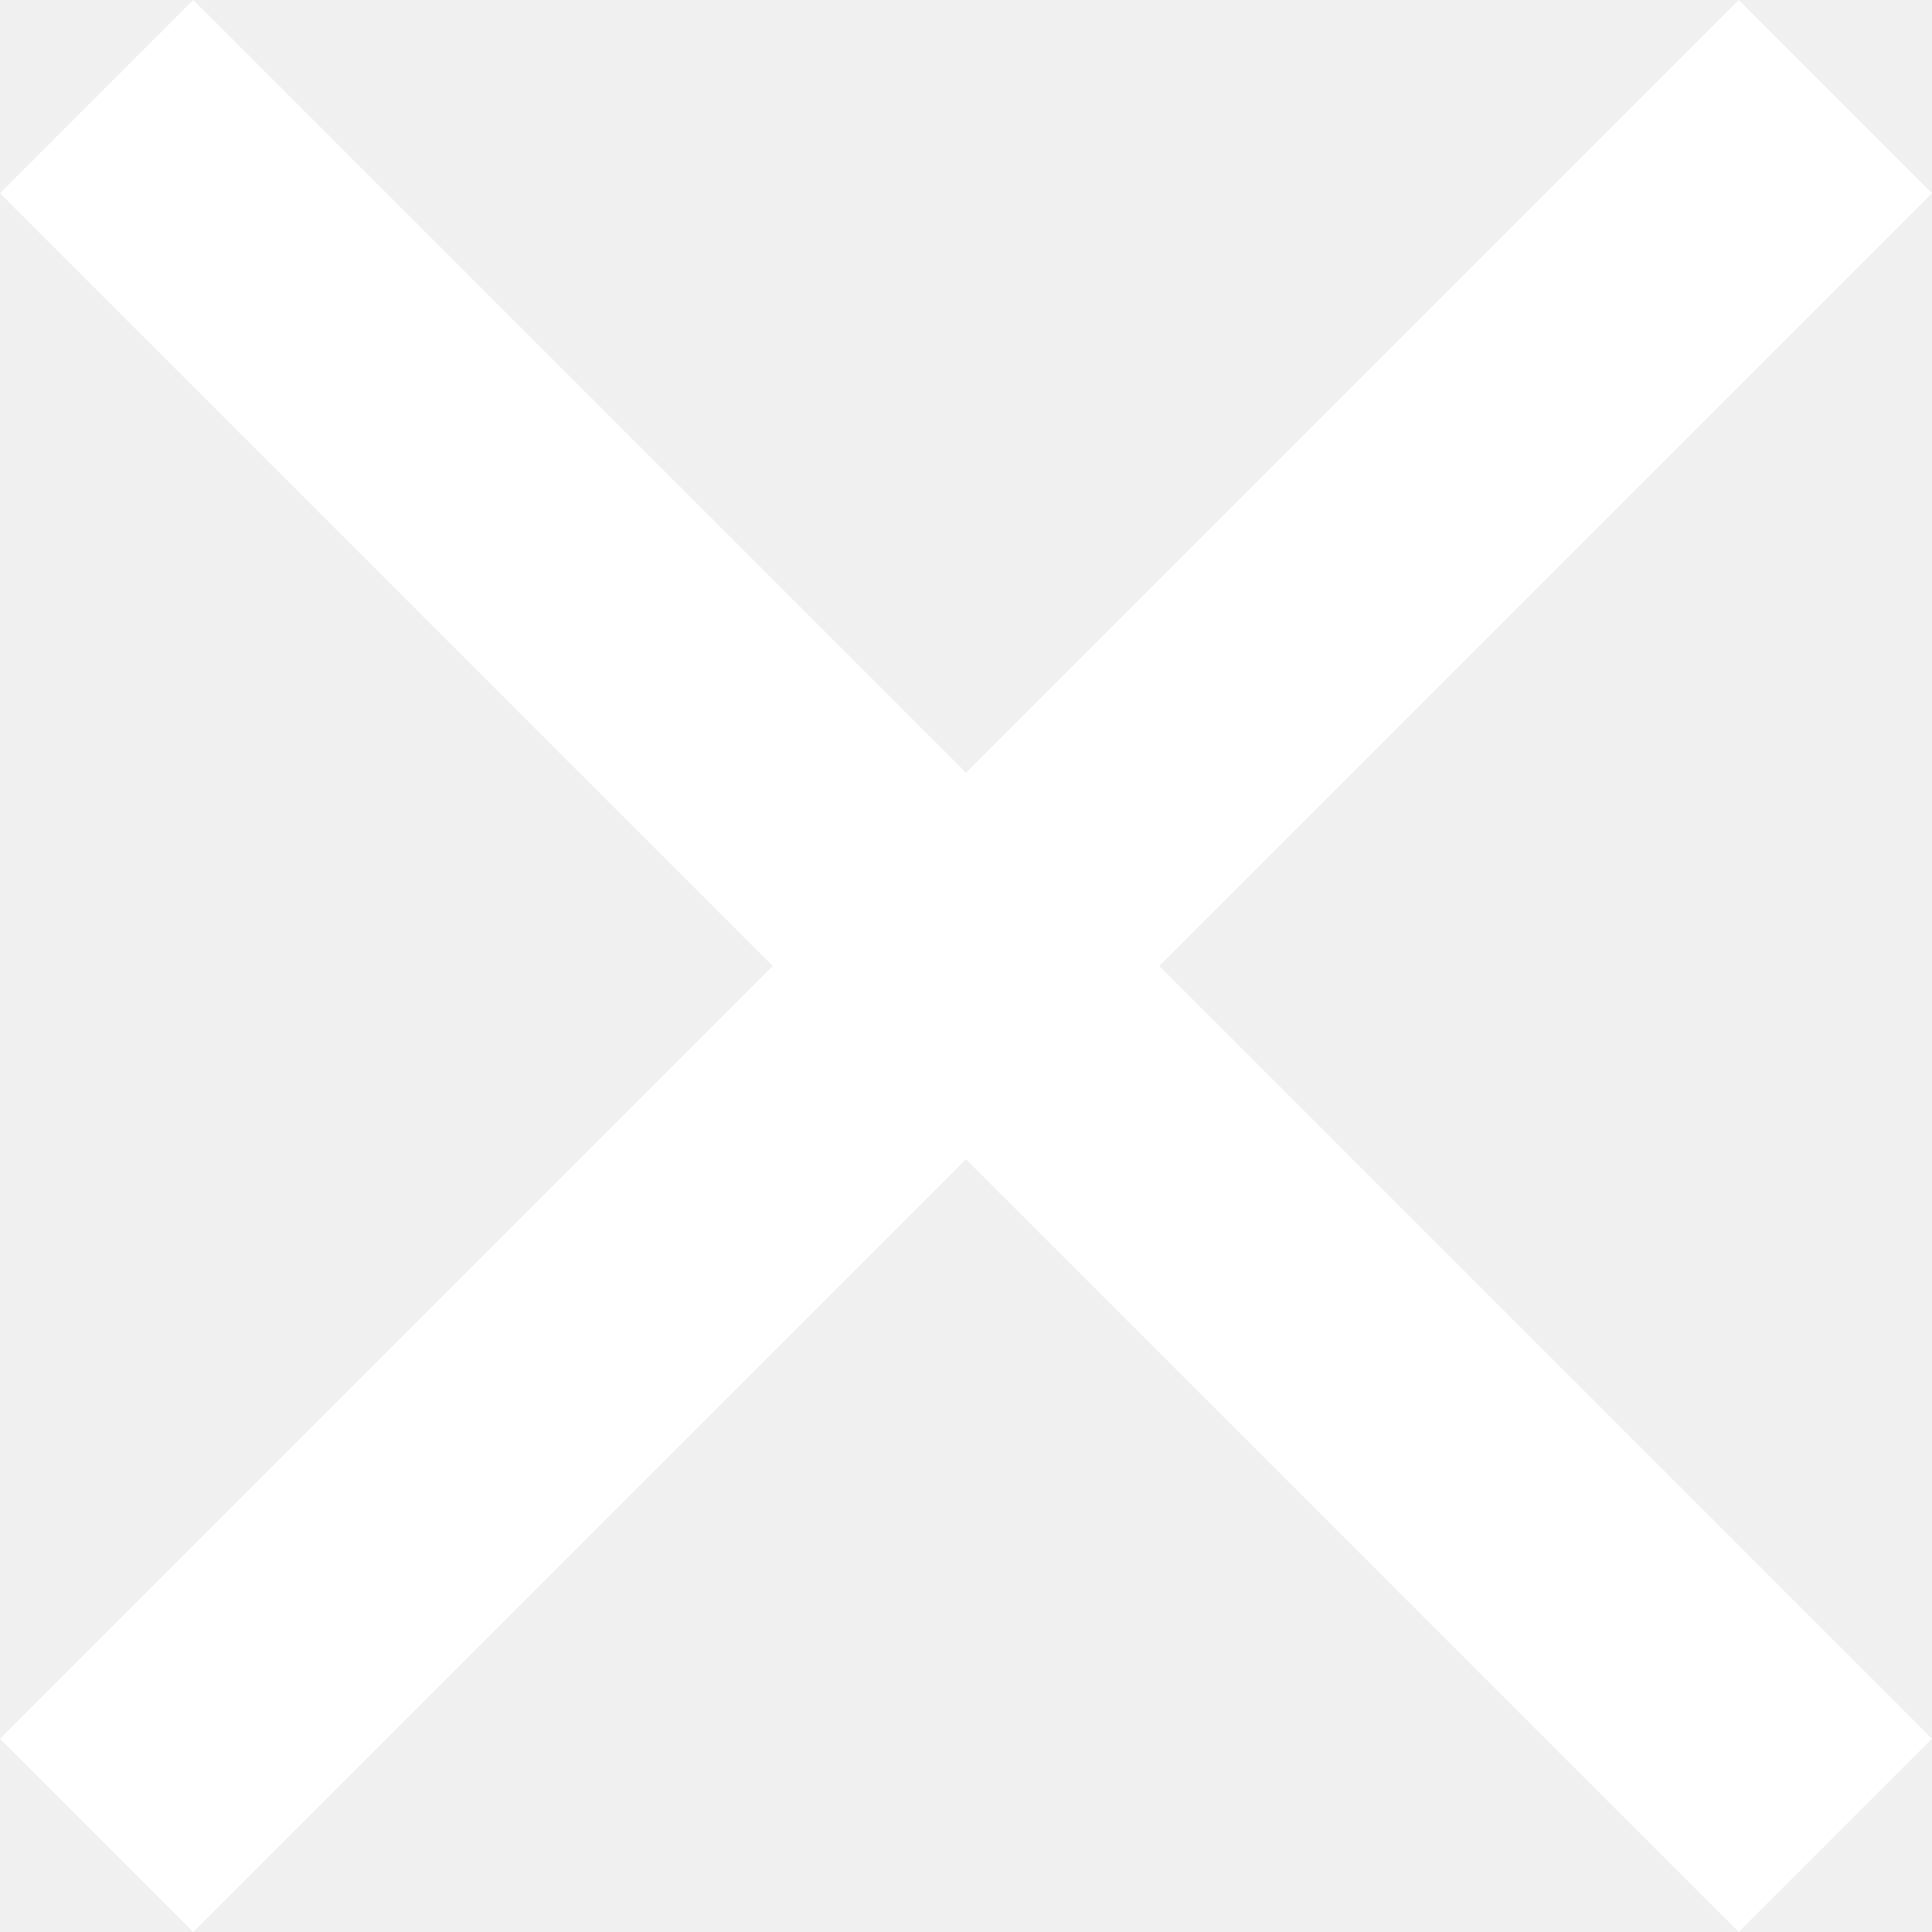
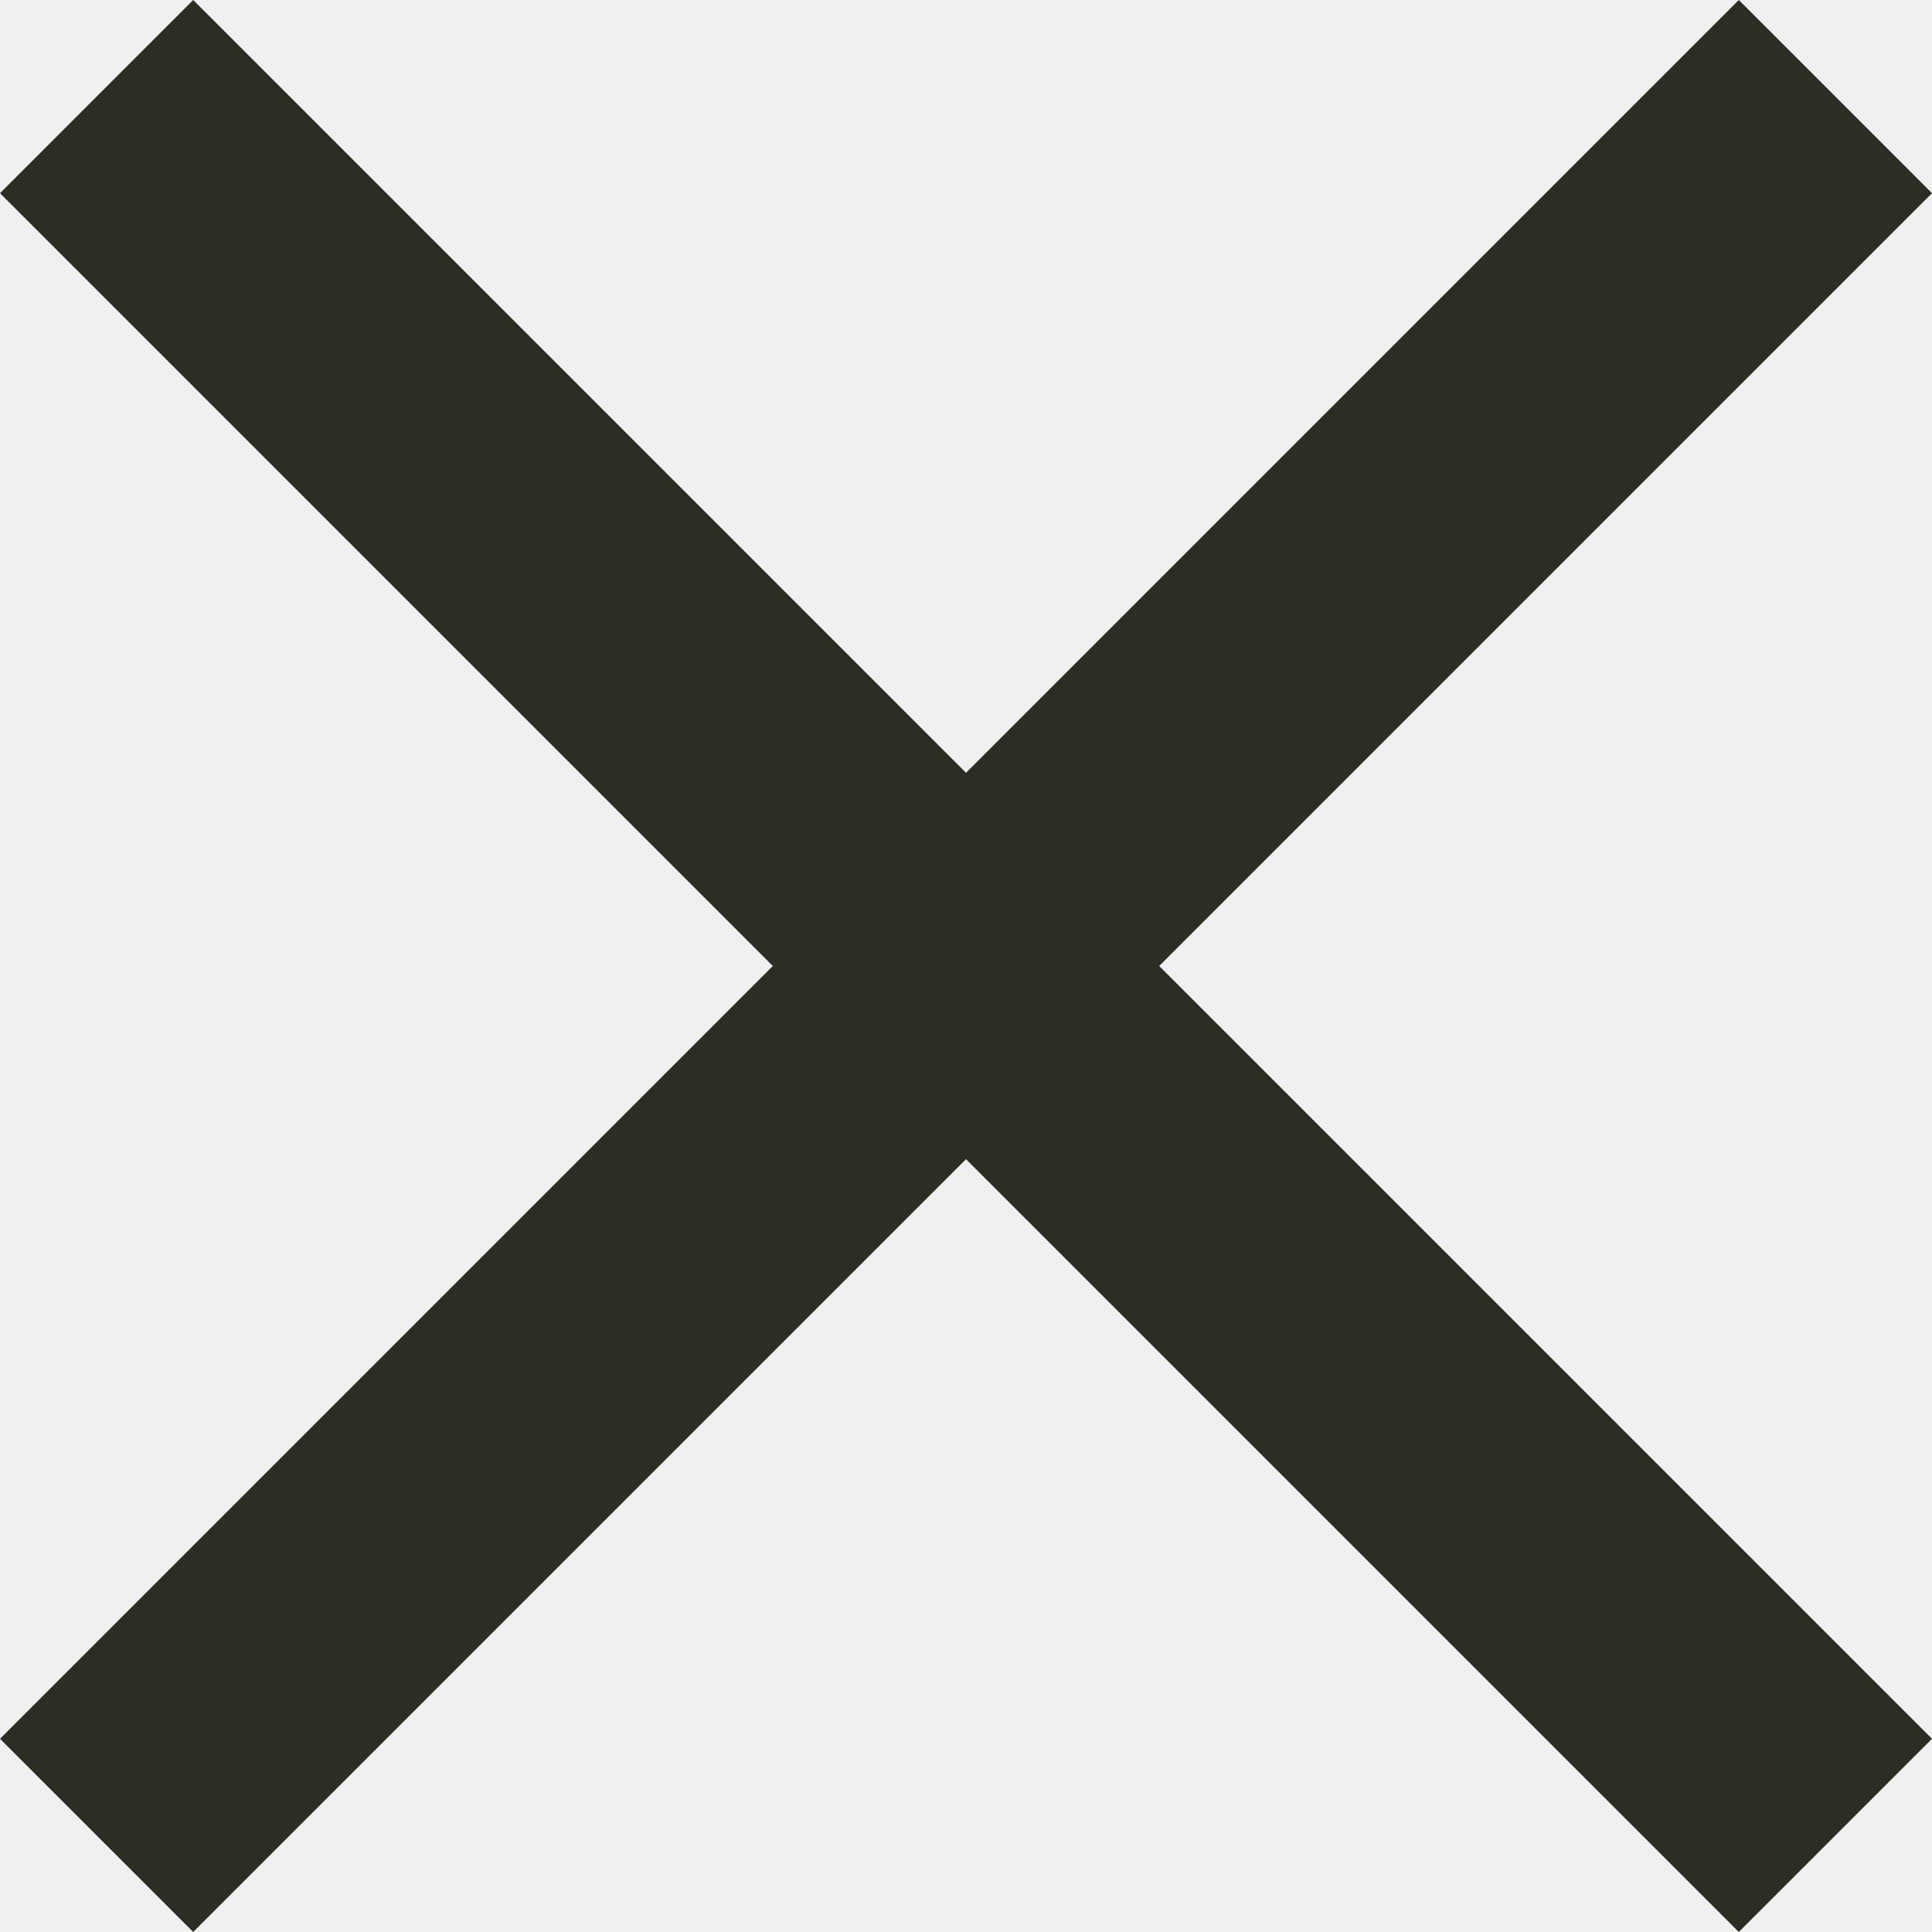
<svg xmlns="http://www.w3.org/2000/svg" version="1.1" id="Capa_1" x="0px" y="0px" width="512px" height="512px" viewBox="0 0 357 357" style="enable-background:new 0 0 357 357;" xml:space="preserve">
  <g>
    <g id="clear">
-       <polygon points="357,35.7 321.3,0 178.5,142.8 35.7,0 0,35.7 142.8,178.5 0,321.3 35.7,357 178.5,214.2 321.3,357 357,321.3     214.2,178.5   " fill="#FFFFFF" />
+       <polygon points="357,35.7 321.3,0 178.5,142.8 35.7,0 0,35.7 142.8,178.5 0,321.3 35.7,357 178.5,214.2 321.3,357 357,321.3     214.2,178.5   " fill="#2C2D25" />
    </g>
  </g>
  <g>
</g>
  <g>
</g>
  <g>
</g>
  <g>
</g>
  <g>
</g>
  <g>
</g>
  <g>
</g>
  <g>
</g>
  <g>
</g>
  <g>
</g>
  <g>
</g>
  <g>
</g>
  <g>
</g>
  <g>
</g>
  <g>
</g>
</svg>
